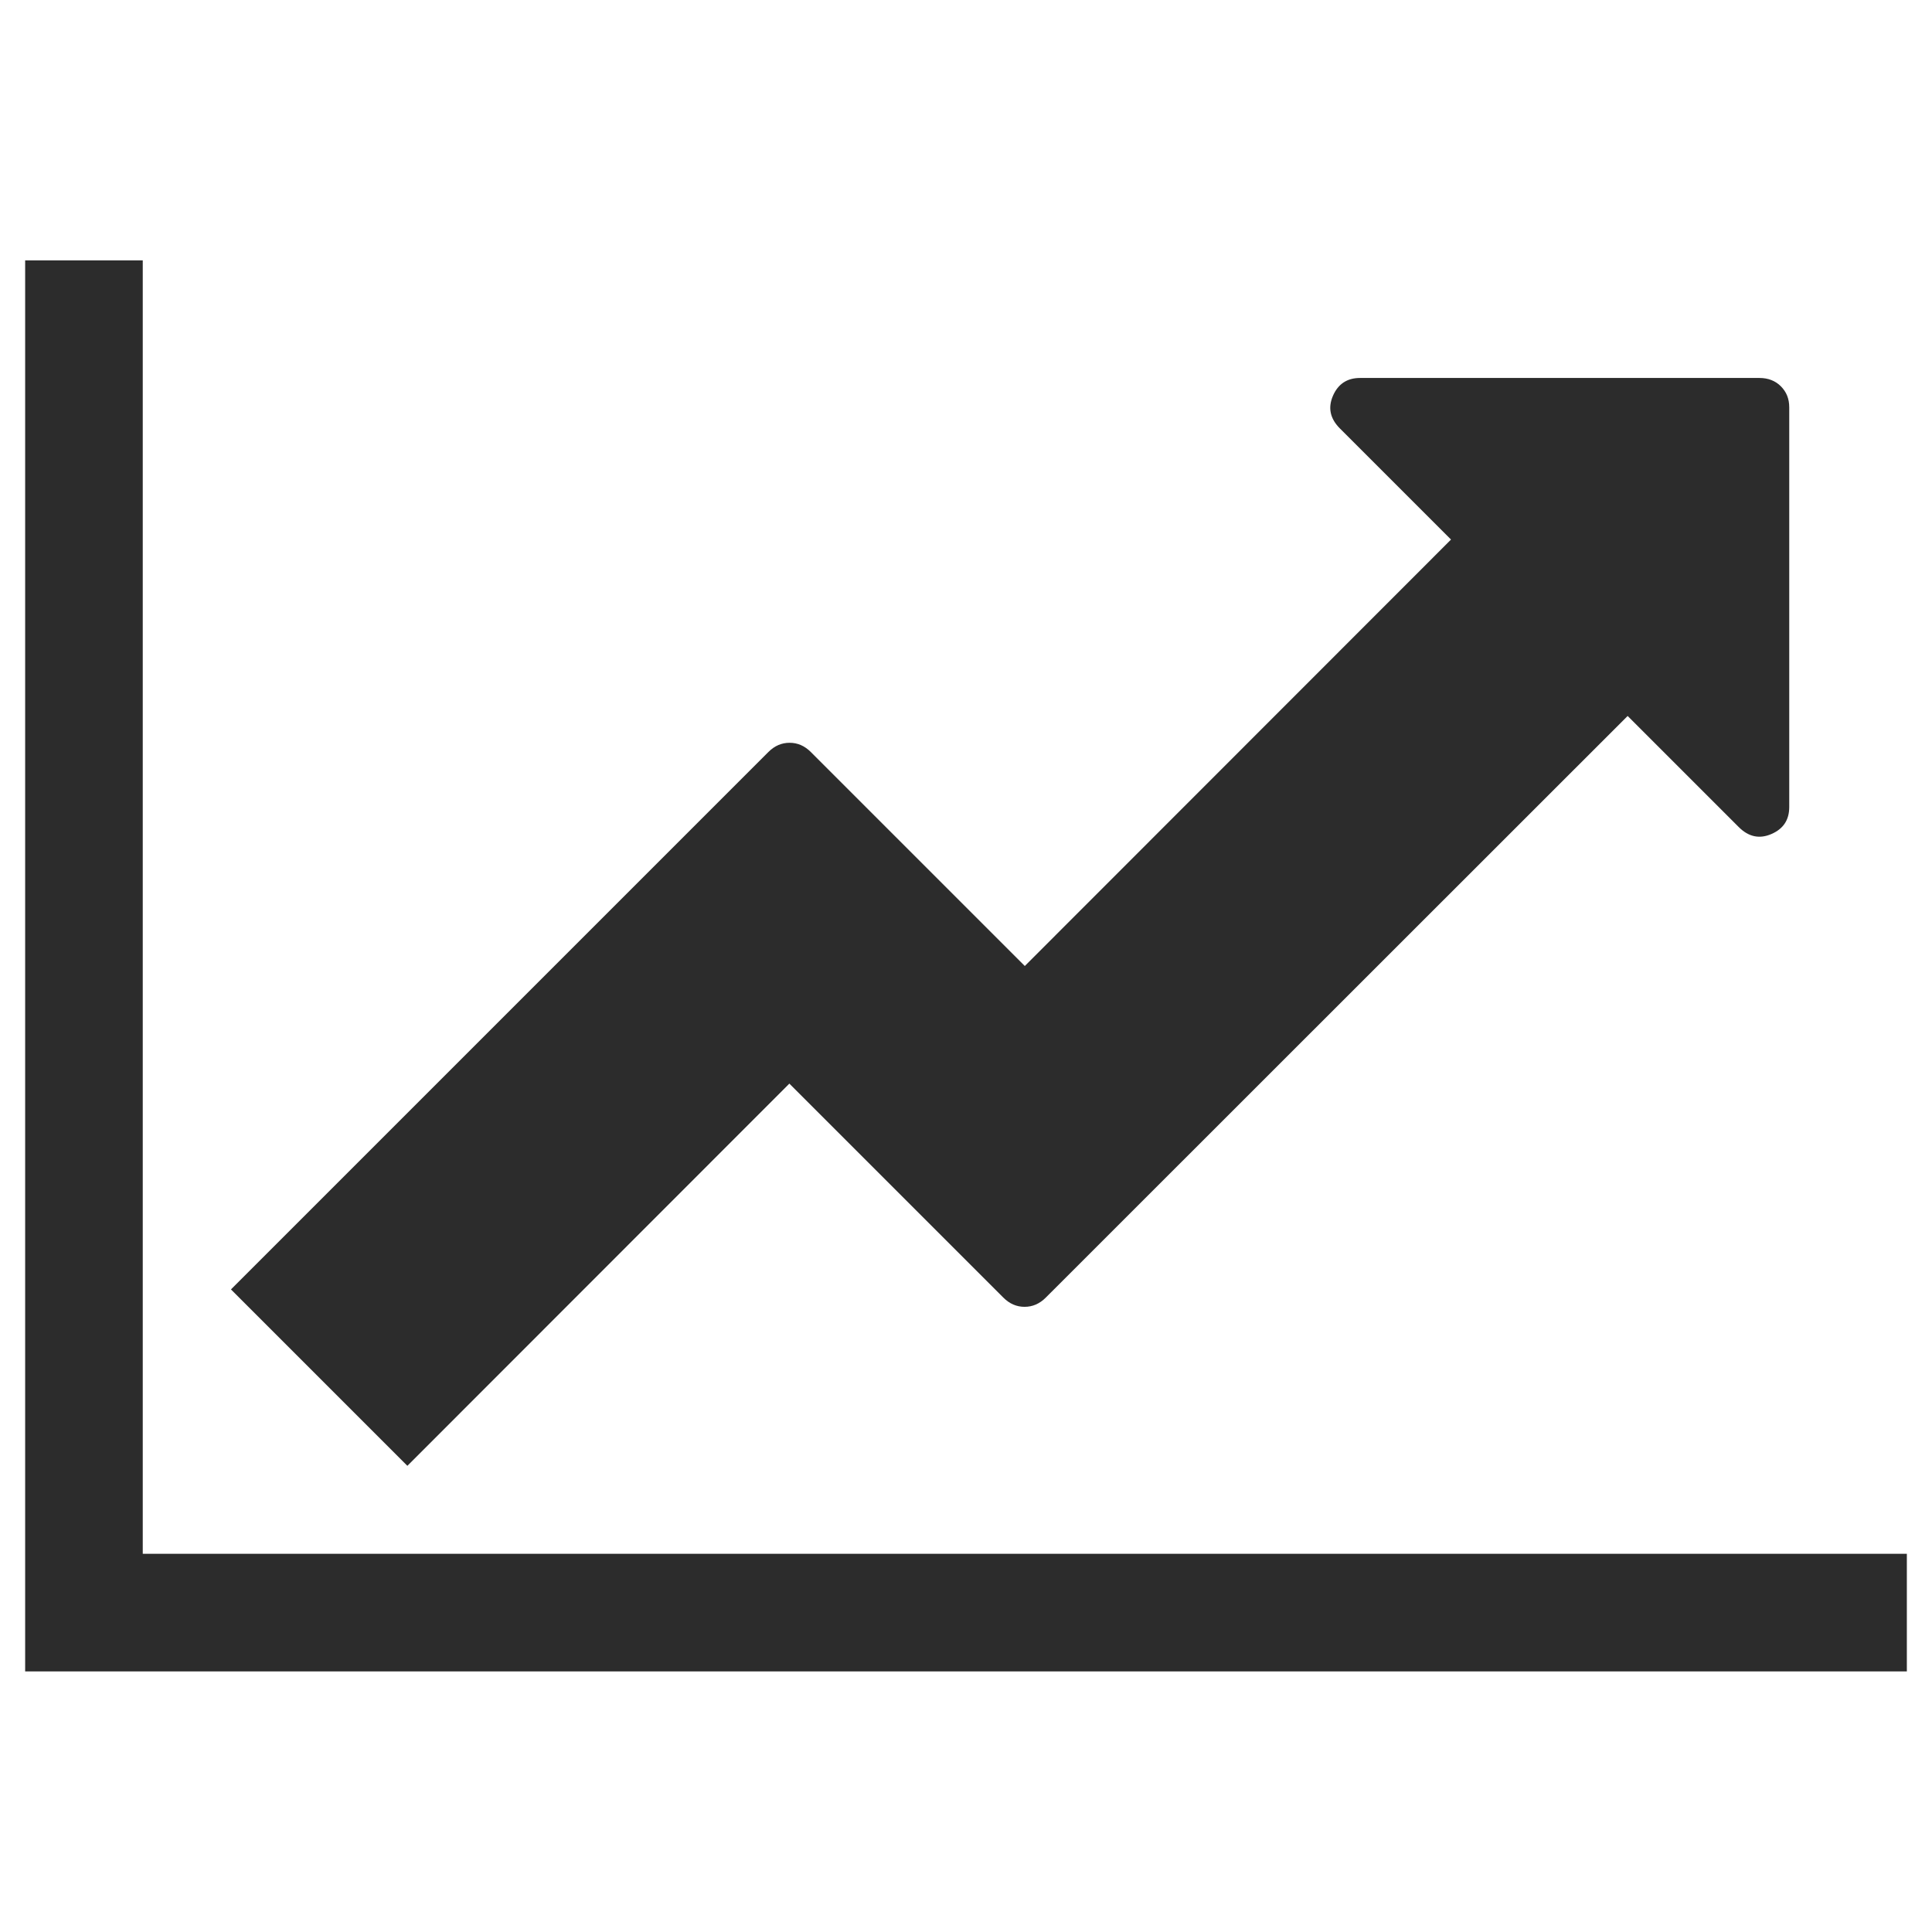
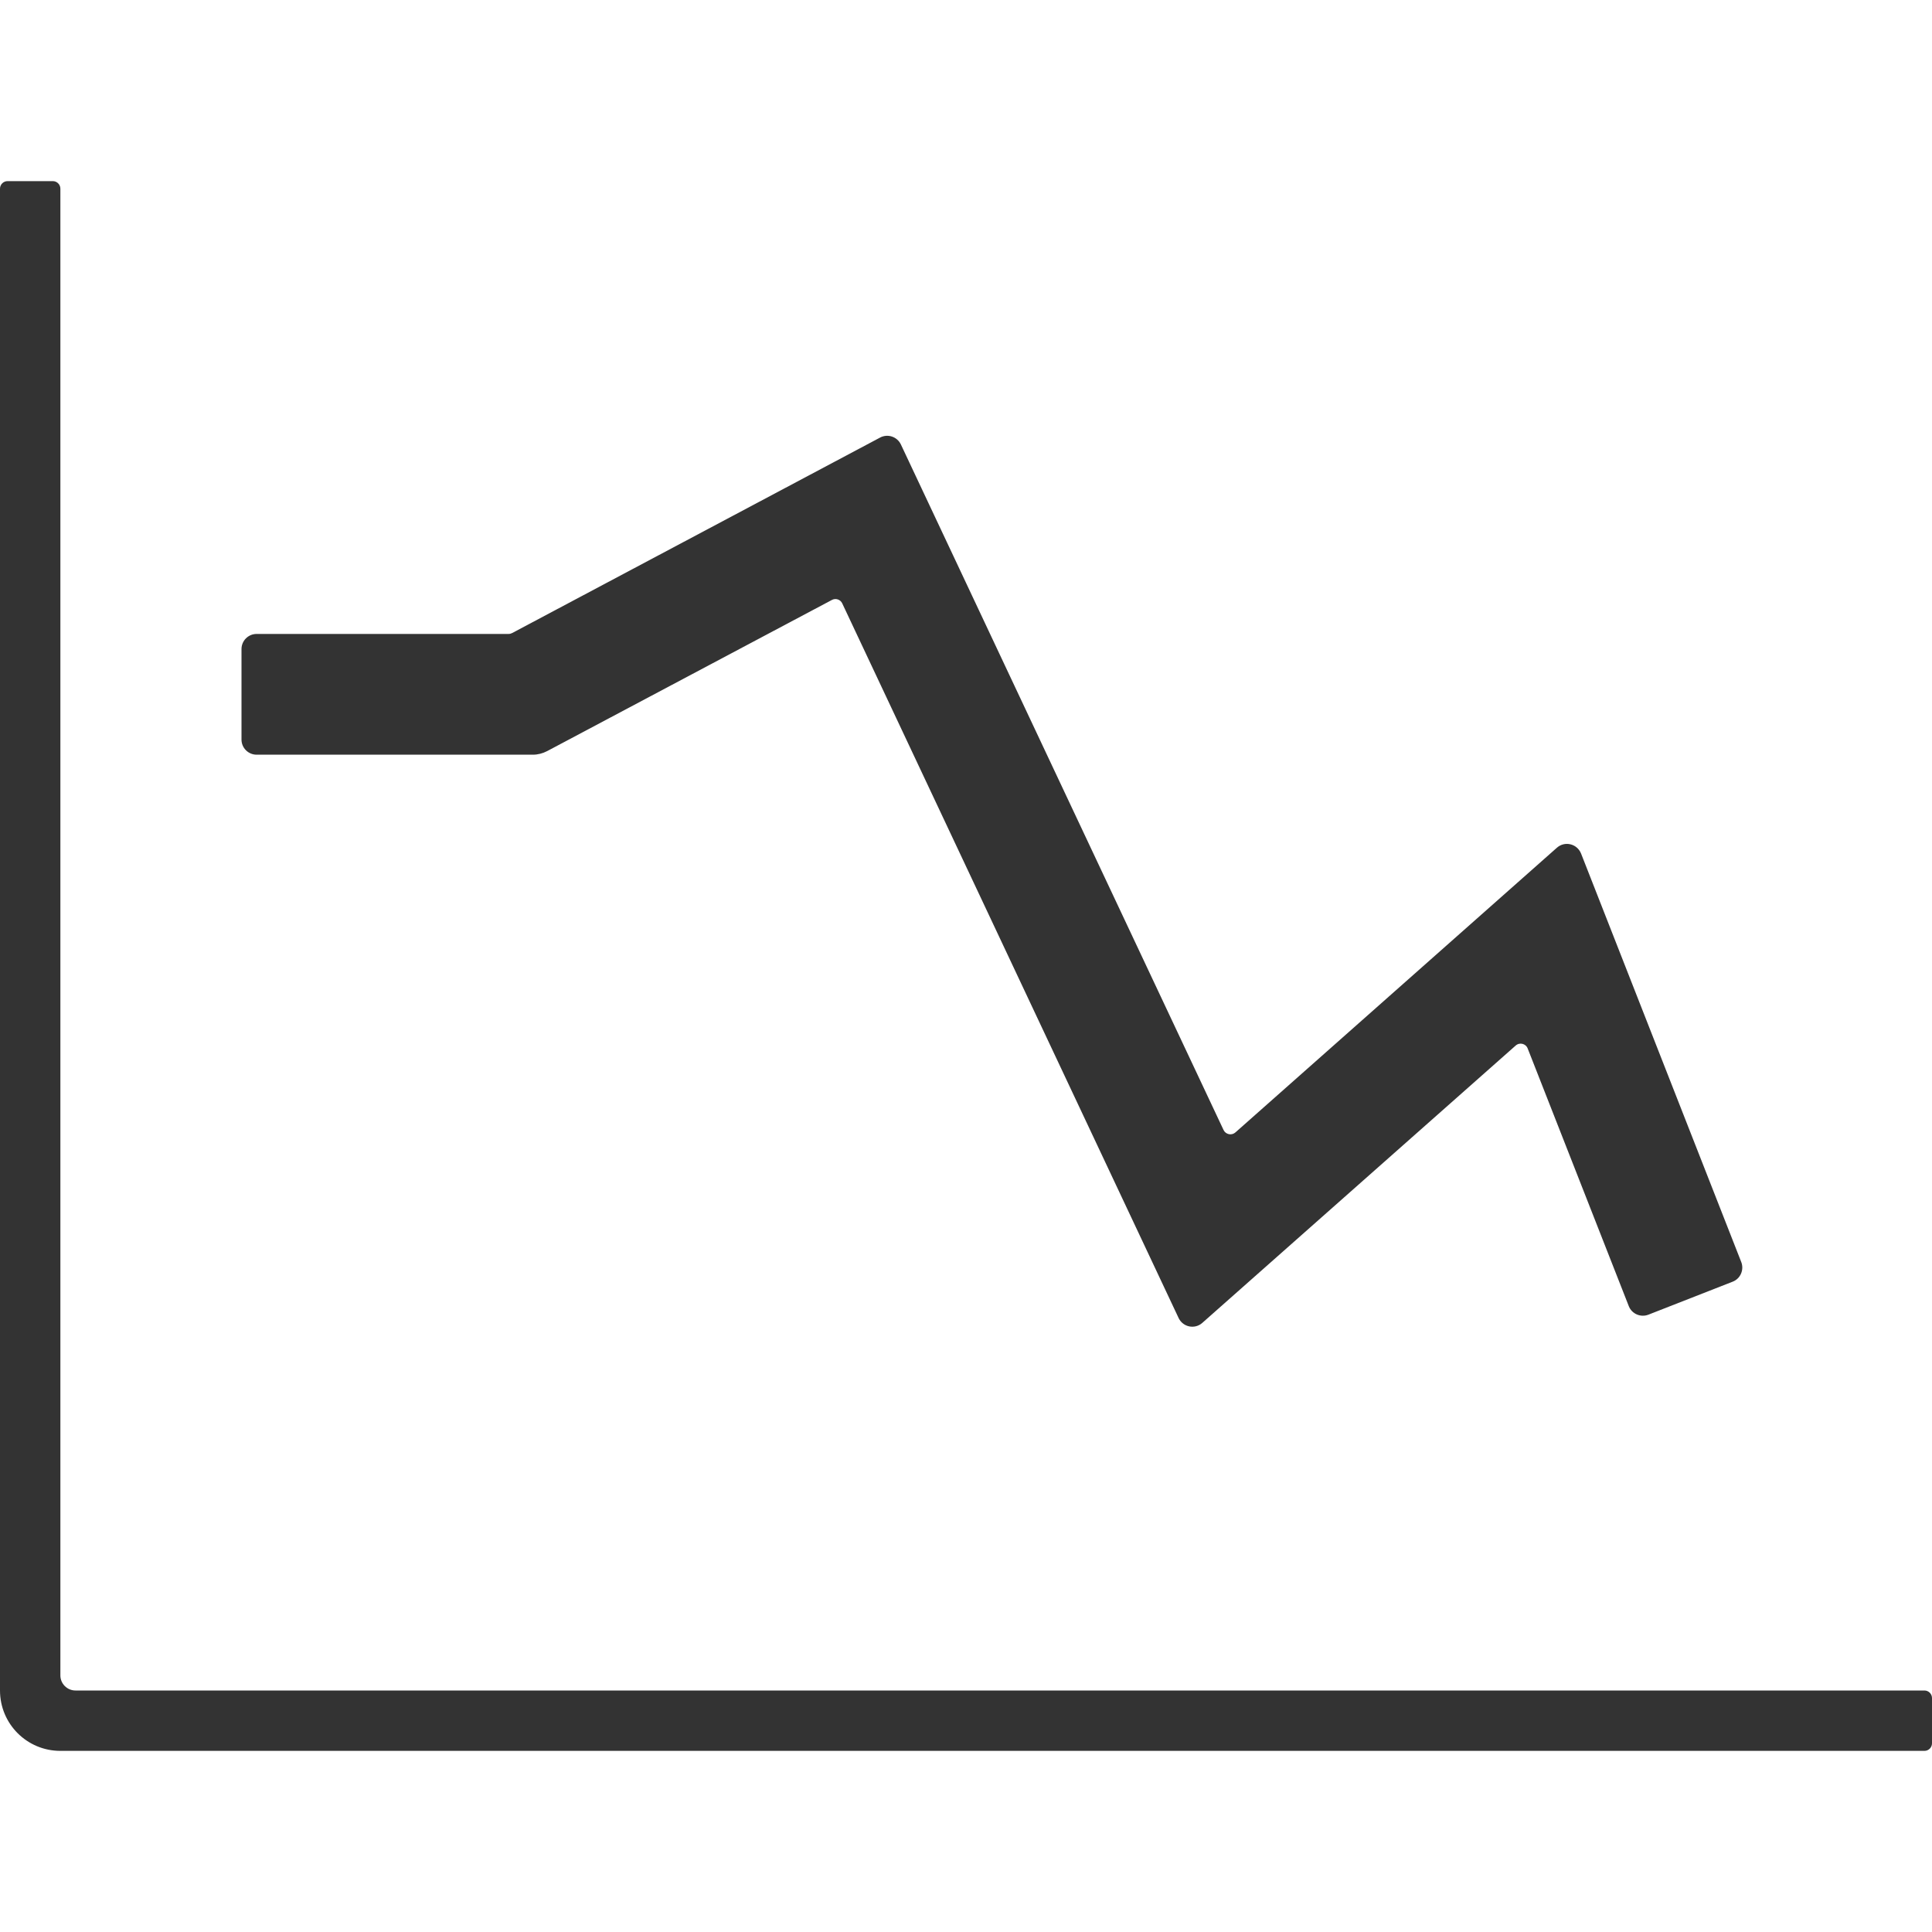
<svg xmlns="http://www.w3.org/2000/svg" class="icon" width="200px" height="200.00px" viewBox="0 0 1024 1024" version="1.1">
-   <path fill="#2c2c2c" d="M1010.668 823.543v62.334H13.332V137.999h62.334v685.545h935.003z m-62.334-607.628v211.809c0 6.857-3.117 11.594-9.475 14.337-6.358 2.743-12.093 1.496-17.329-3.74l-58.843-58.843L554.262 687.781c-3.241 3.241-6.981 4.862-11.22 4.862-4.239 0-7.979-1.621-11.22-4.862l-113.447-113.447-202.459 202.584-93.5-93.5L407.28 398.553c3.241-3.241 6.981-4.862 11.22-4.862s7.979 1.621 11.22 4.862l113.447 113.447 225.897-226.021-58.843-58.843c-5.236-5.236-6.483-10.971-3.74-17.329s7.605-9.475 14.337-9.475h211.809c4.488 0 8.353 1.496 11.22 4.363 2.992 2.992 4.488 6.607 4.488 11.22z" />
+   <path fill="#333333" d="M1024 900v24c0 2.2-1.8 4-4 4H32c-17.7 0-32-14.3-32-32V100c0-2.2 1.8-4 4-4h24c2.2 0 4 1.8 4 4v788c0 4.4 3.6 8 8 8h980c2.2 0 4 1.8 4 4zM624.7 698.6L446.4 319.8c-1-2.1-3.5-2.9-5.5-1.8L290 398.1c-2.3 1.2-4.9 1.9-7.5 1.9H136c-4.4 0-8-3.6-8-8v-48c0-4.4 3.6-8 8-8h133.6c0.7 0 1.3-0.2 1.9-0.5l195-103.6c4-2.1 9-0.5 11 3.7l171 363.3c1.1 2.4 4.3 3.1 6.3 1.3l170.4-150.9c4.2-3.7 10.7-2.1 12.8 3.1l84.9 216.5c1.6 4.1-0.4 8.8-4.5 10.4l-44.7 17.5c-4.1 1.6-8.8-0.4-10.4-4.5l-53.6-136.6c-1-2.6-4.3-3.4-6.4-1.5l-166.1 147c-4 3.5-10.2 2.2-12.5-2.6z" />
</svg>
